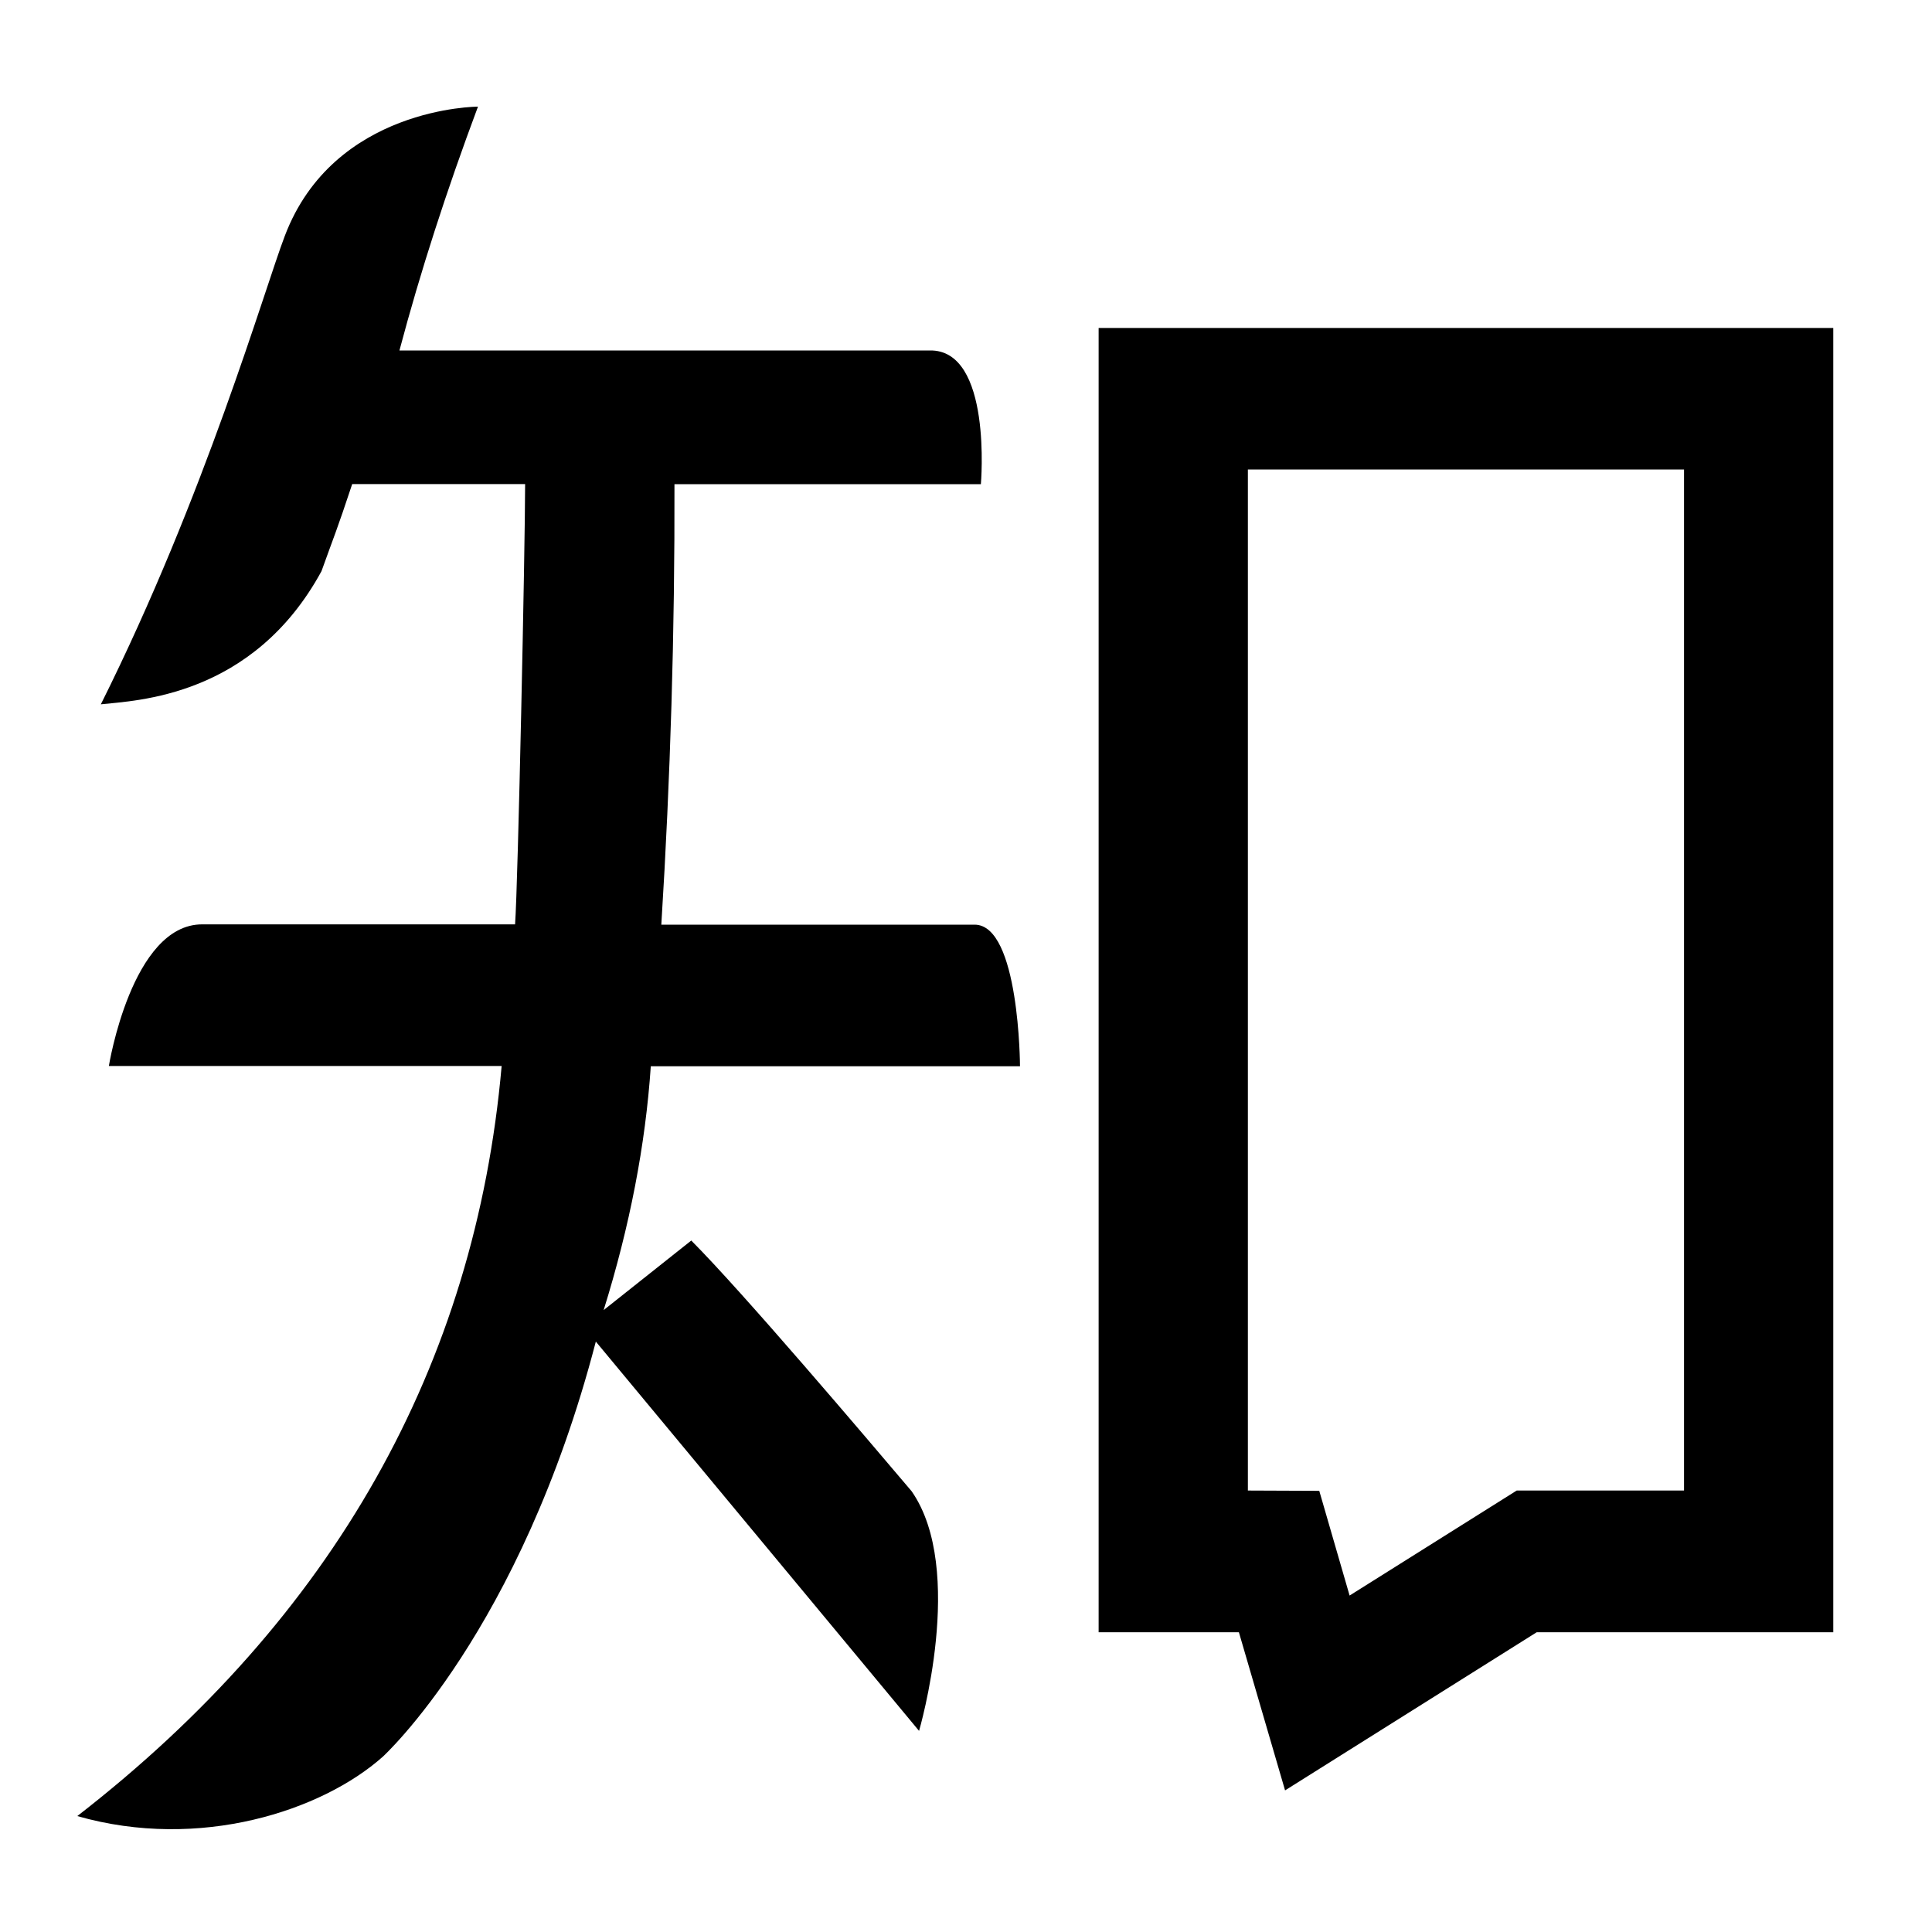
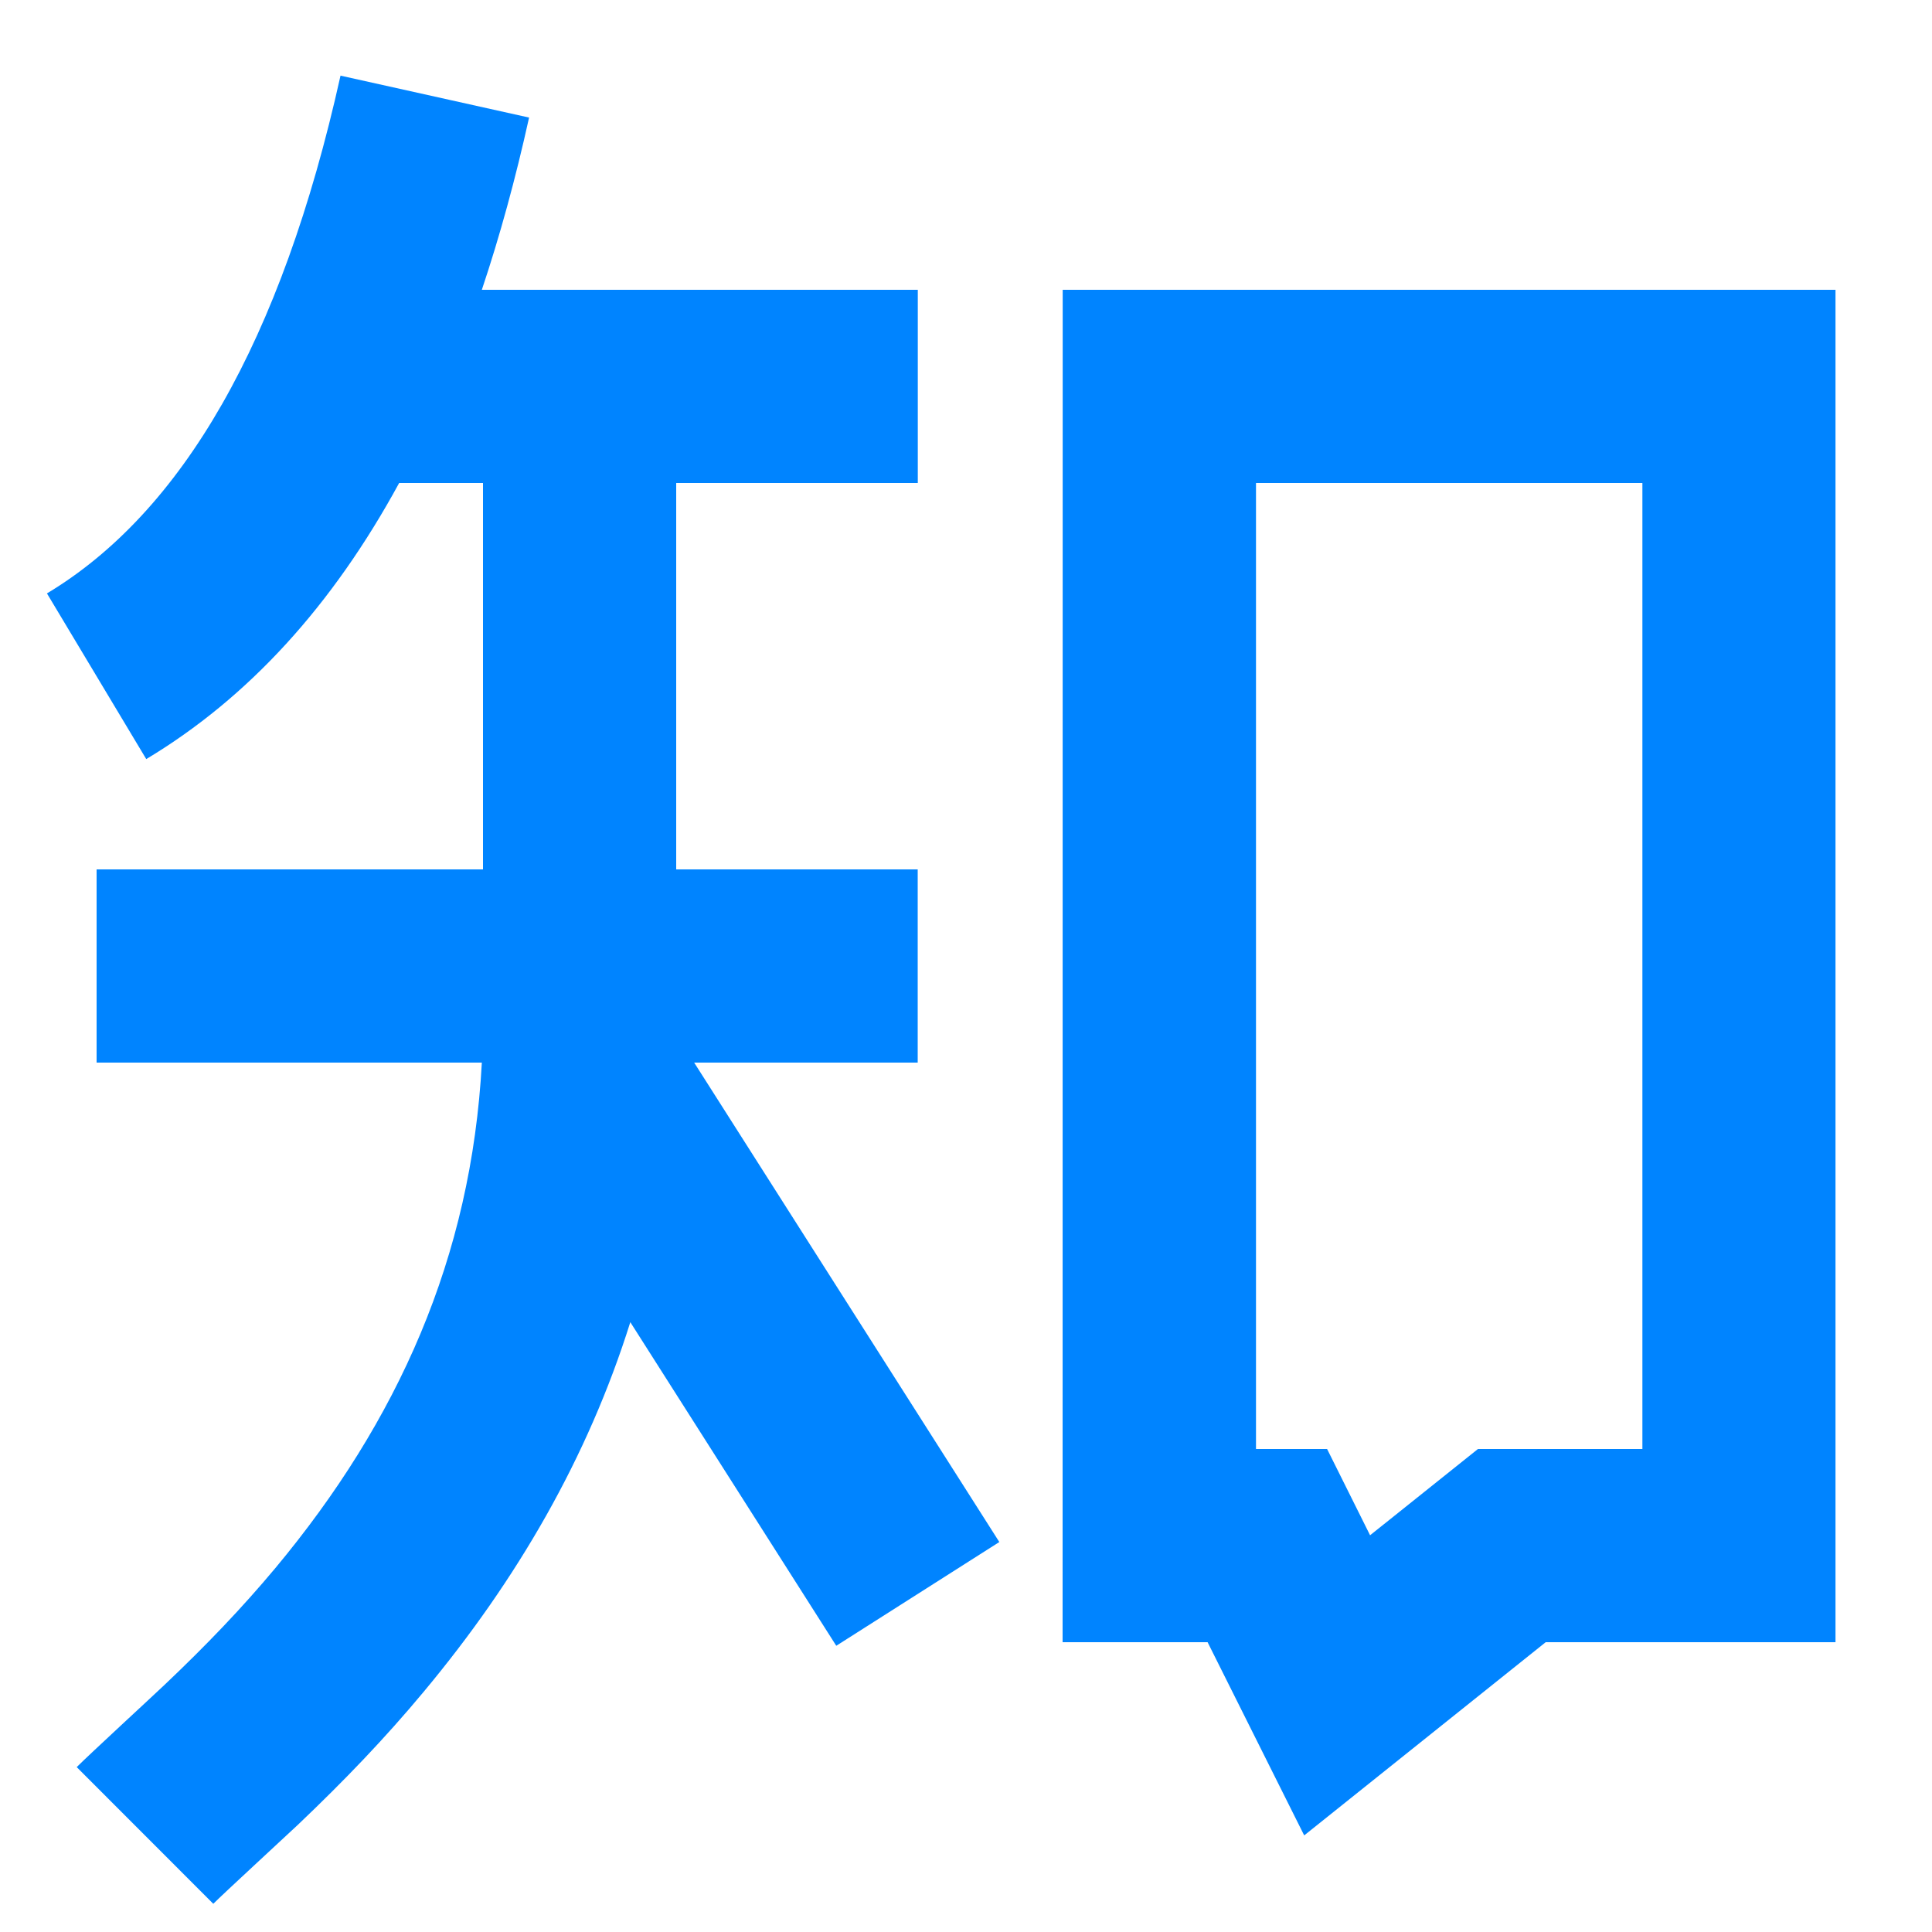
- <svg xmlns="http://www.w3.org/2000/svg" width="800px" height="800px" viewBox="2 2 20 20">
-   <g>
-     <path fill="none" d="M0 0h24v24H0z" />
-     <path fill-rule="nonzero" d="M13.373 18.897h1.452l.478 1.637 2.605-1.637h3.07V5.395h-7.605v13.502zM14.918 6.86h4.515v10.57h-1.732l-1.73 1.087-.314-1.084-.739-.003V6.861zm-2.83 4.712H8.846a70.3 70.3 0 0 0 .136-4.56h3.172s.122-1.4-.532-1.384H6.135c.216-.814.488-1.655.813-2.524 0 0-1.493 0-2 1.339-.211.552-.82 2.677-1.904 4.848.365-.04 1.573-.073 2.284-1.378.131-.366.156-.413.318-.902h1.79c0 .651-.074 4.151-.104 4.558h-3.24c-.729 0-.965 1.466-.965 1.466h4.066C6.92 16.131 5.456 18.74 2.8 20.8c1.27.363 2.536-.057 3.162-.614 0 0 1.425-1.297 2.206-4.298l3.346 4.03s.49-1.668-.077-2.481c-.47-.554-1.74-2.052-2.281-2.595l-.907.72c.27-.867.433-1.71.488-2.524h3.822s-.005-1.466-.47-1.466z" />
-   </g>
+ <svg xmlns="http://www.w3.org/2000/svg" width="24" height="24" viewBox="2 2 20 20">
+   <path fill="#0084ff" d="m12.345 17.963l-1.688 1.074l-2.132-3.35c-.44 1.402-1.171 2.665-2.138 3.825c-.402.483-.82.918-1.301 1.376c-.155.146-.775.716-.878.82l-1.414-1.415c.139-.139.787-.735.914-.856c.43-.408.796-.79 1.143-1.205C6.117 16.712 6.88 15.02 6.988 13H3v-2h4V7h-.868c-.689 1.266-1.558 2.222-2.618 2.858L2.486 8.143c1.396-.838 2.426-2.603 3.039-5.36l1.952.434c-.14.633-.303 1.228-.489 1.783h4.513v2H9v4h2.5v2H9.186zm3.838-.07L17.3 17h1.702V7h-4v10h.736zM13.001 5h8v14h-3l-2.5 2l-1-2H13z" />
</svg>
